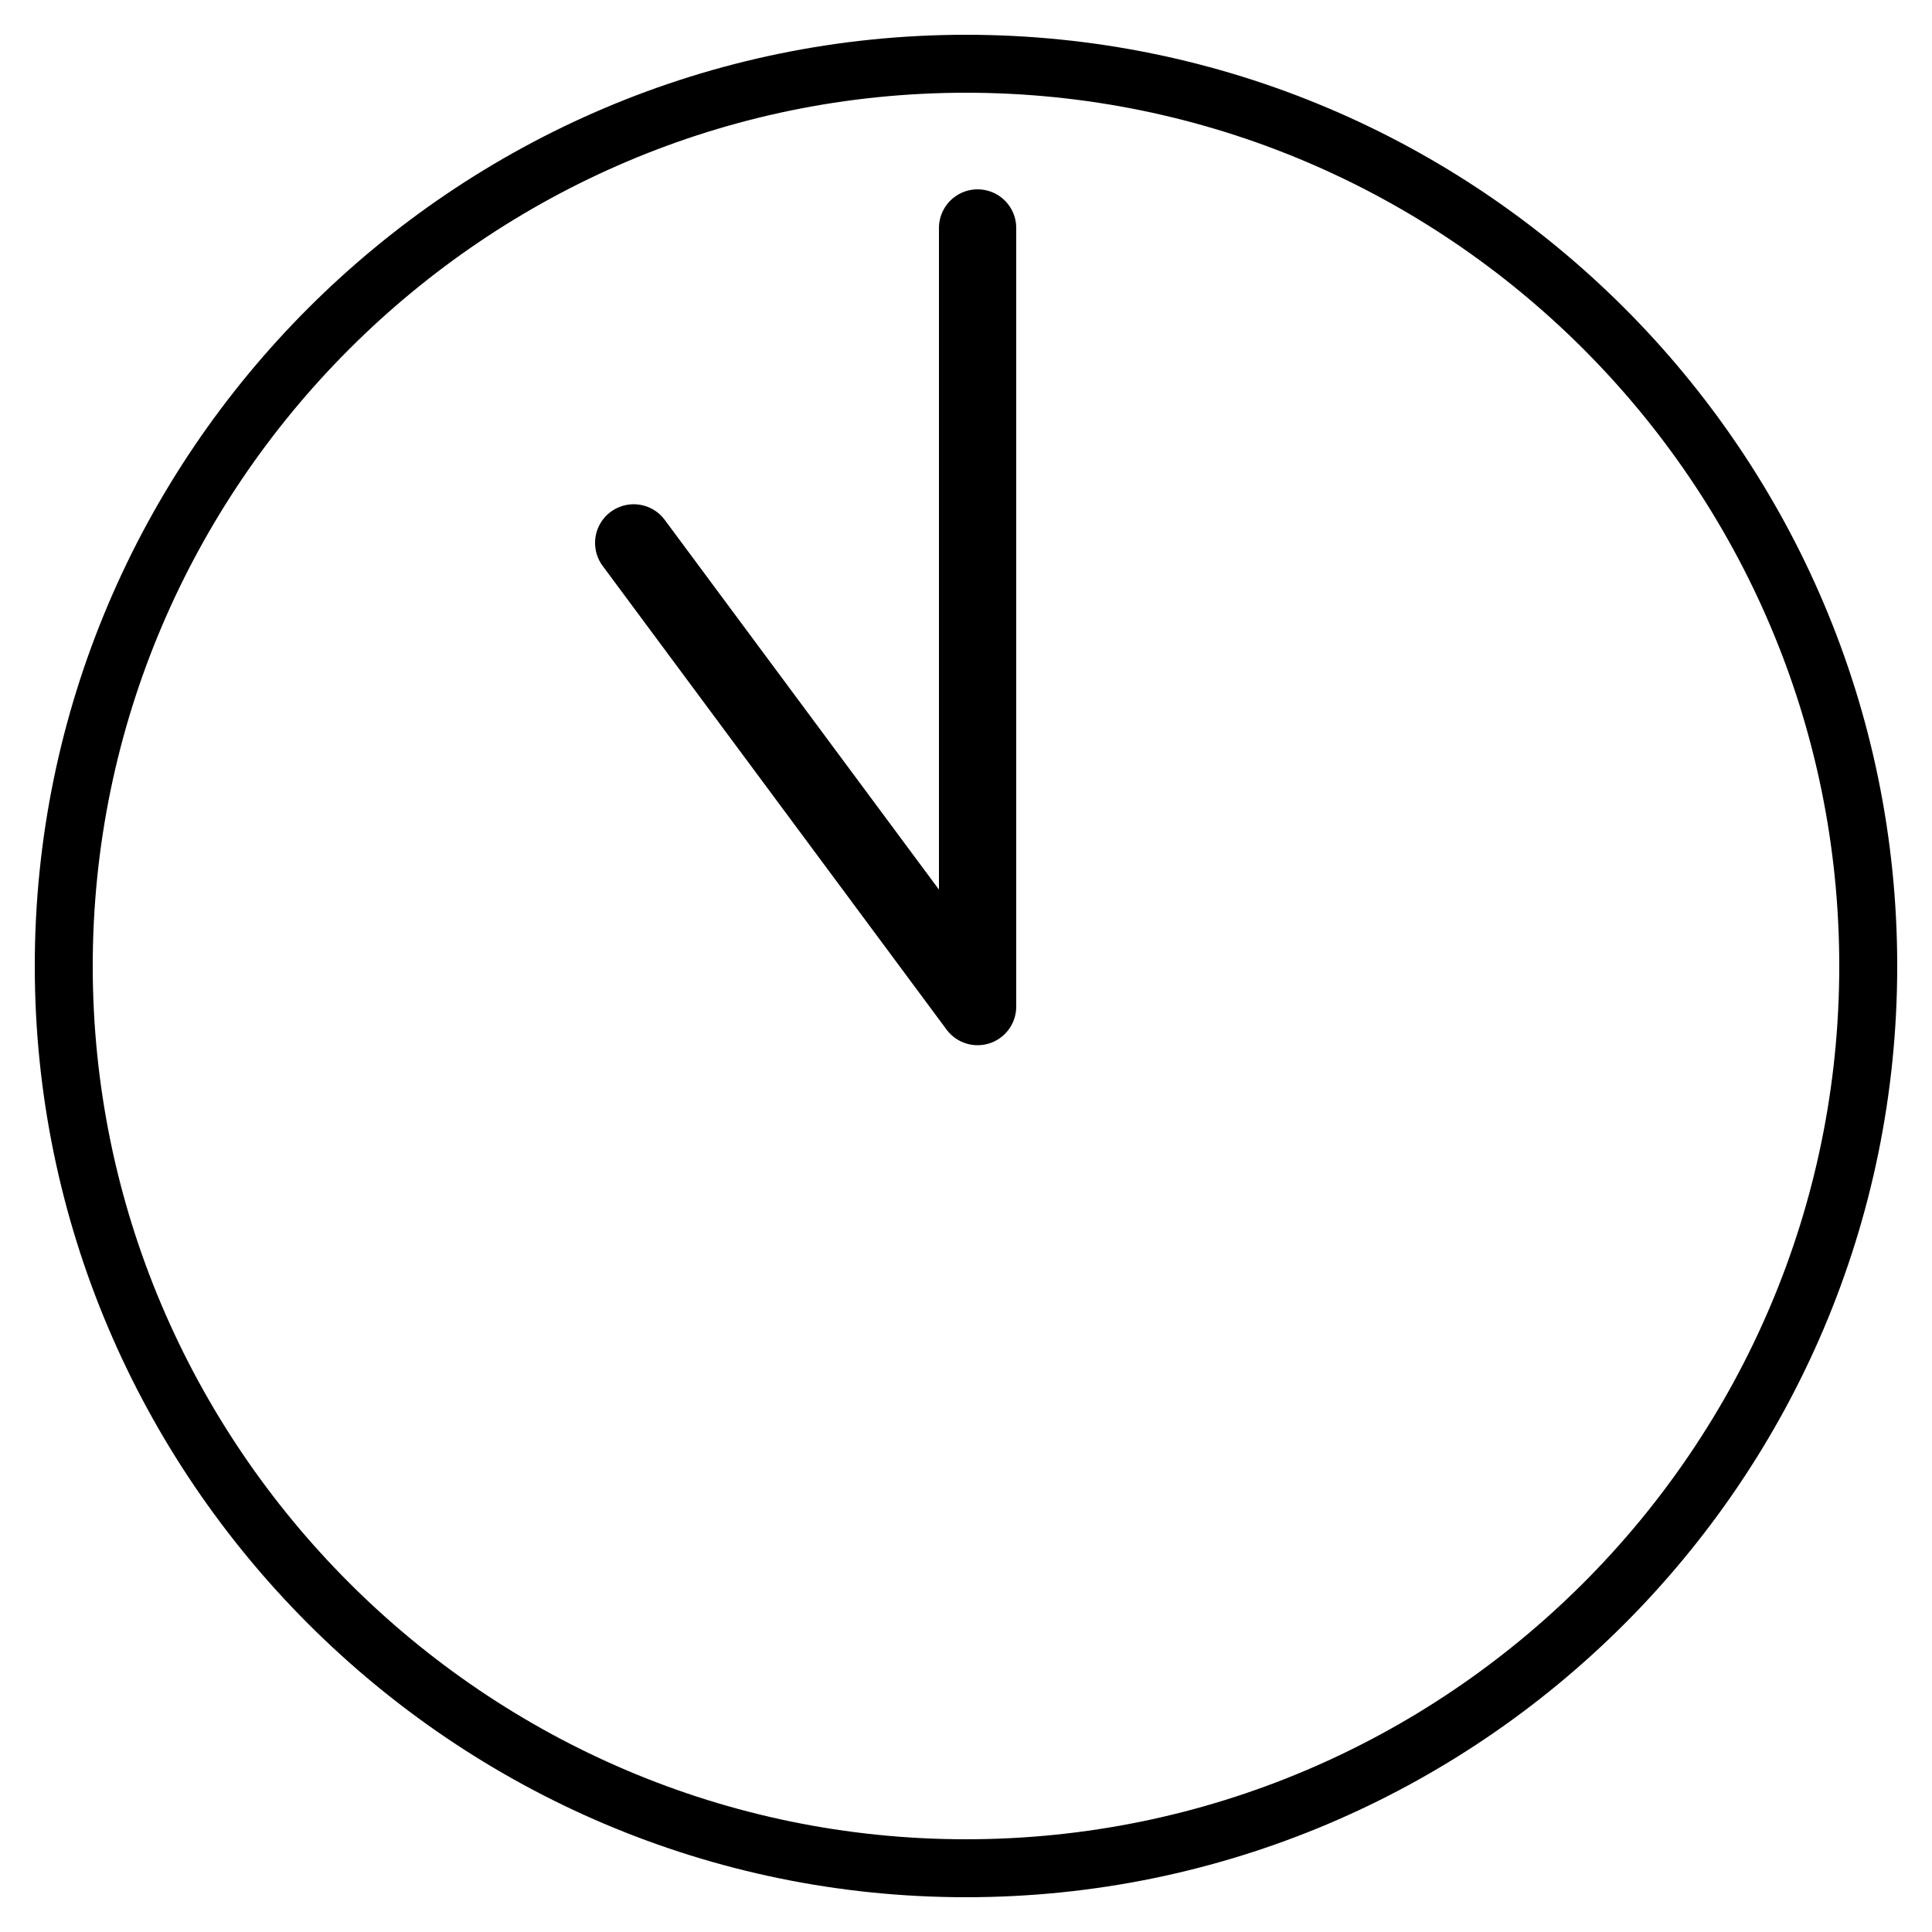
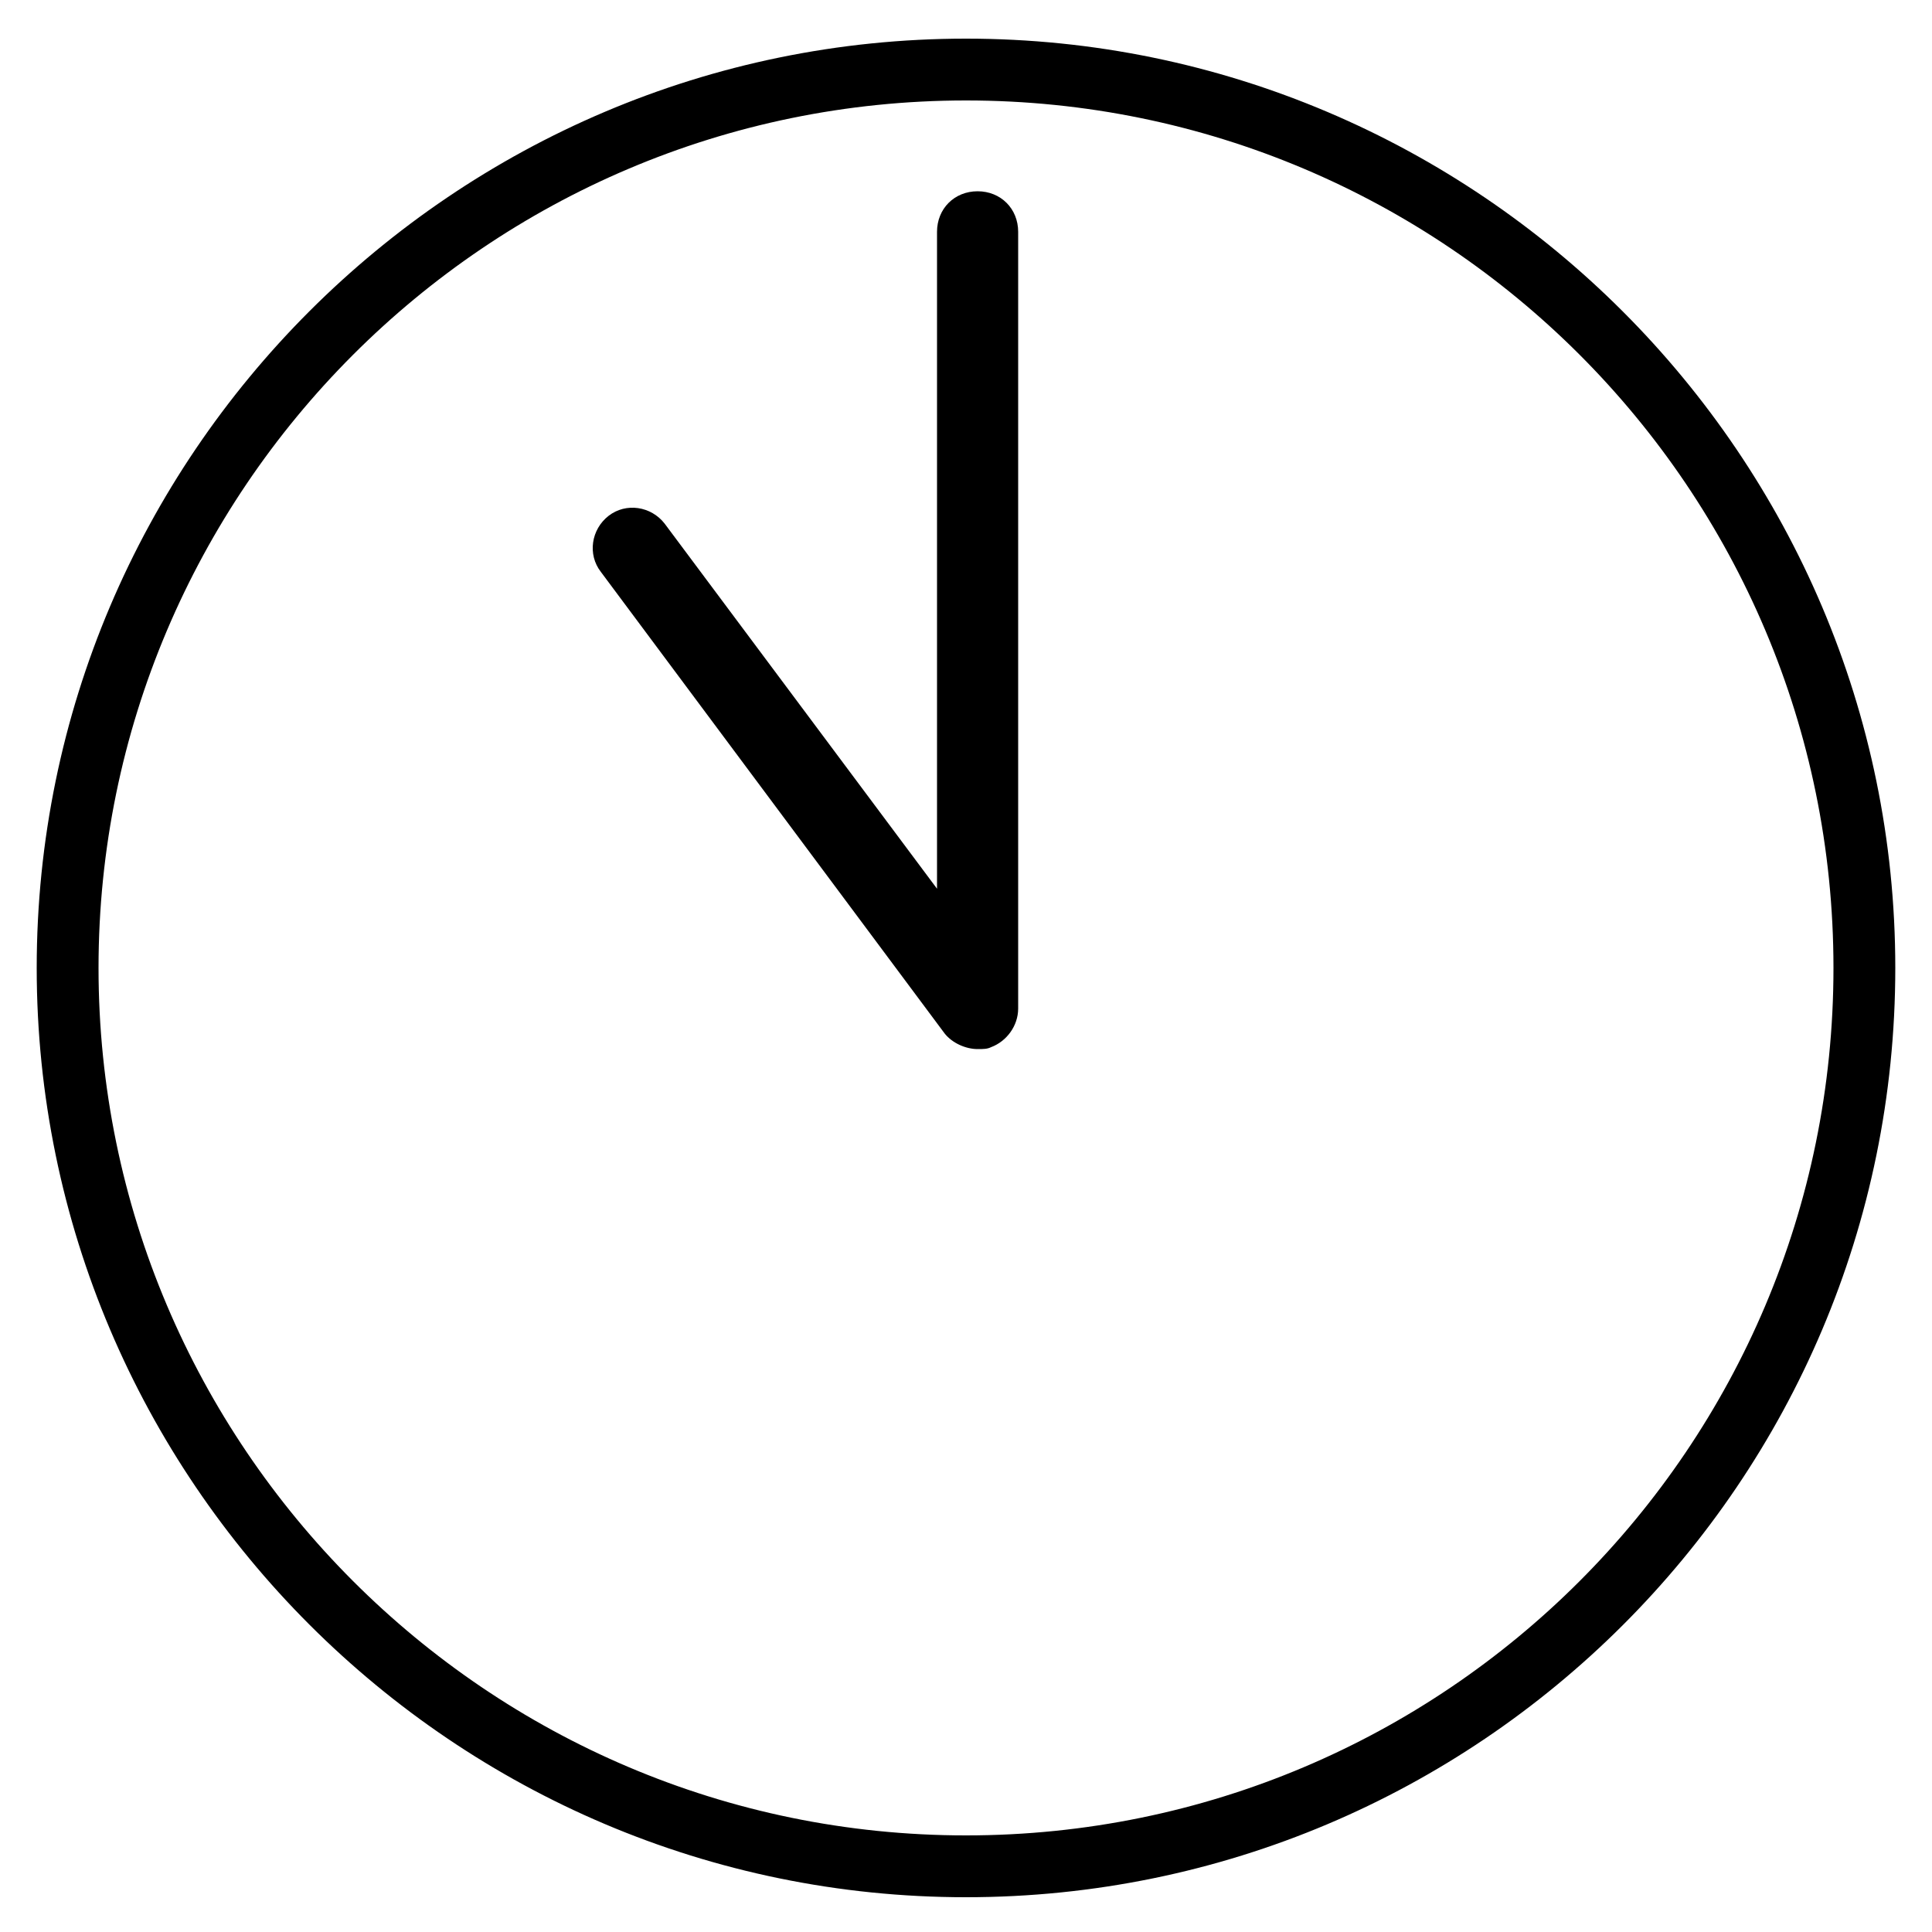
- <svg xmlns="http://www.w3.org/2000/svg" version="1.1" id="Layer_1" x="0px" y="0px" viewBox="0 0 100 100" style="enable-background:new 0 0 100 100;" xml:space="preserve">
-   <style type="text/css">
- 	.st0{fill:none;stroke:#000000;stroke-width:3;}
- 	.st1{fill:none;stroke:#000000;stroke-width:4;stroke-linecap:round;stroke-linejoin:round;}
- </style>
-   <path class="st0" d="M50,96.7c25.7,0,46.7-20.9,46.7-46.7S75.7,3.3,50,3.3S3.3,24.3,3.3,50S24.3,96.7,50,96.7z" />
-   <polyline class="st1" points="50.6,11.8 50.6,52.1 32.8,28.1 " />
+ <svg xmlns="http://www.w3.org/2000/svg" version="1.1" x="0px" y="0px" viewBox="0 0 100 100" style="enable-background:new 0 0 100 100;" xml:space="preserve">
+   <path d="M50,98.2c-26.5,0-48.1-21.6-48.1-48.1C1.9,23.6,23.5,2,50,2c26.5,0,48.1,21.6,48.1,48.1C98.1,76.7,76.5,98.2,50,98.2   M50,5.2C25.2,5.2,5.1,25.4,5.1,50.1S25.2,95,50,95c24.8,0,44.9-20.1,44.9-44.9S74.8,5.2,50,5.2" />
+   <path d="M50.6,54.3c-0.6,0-1.3-0.3-1.7-0.8L31.1,29.6c-0.7-0.9-0.5-2.2,0.4-2.9c0.9-0.7,2.2-0.5,2.9,0.4l14.1,18.9V12  c0-1.2,0.9-2.1,2.1-2.1c1.2,0,2.1,0.9,2.1,2.1v40.2c0,0.9-0.6,1.7-1.4,2C51.1,54.3,50.9,54.3,50.6,54.3" />
</svg>
